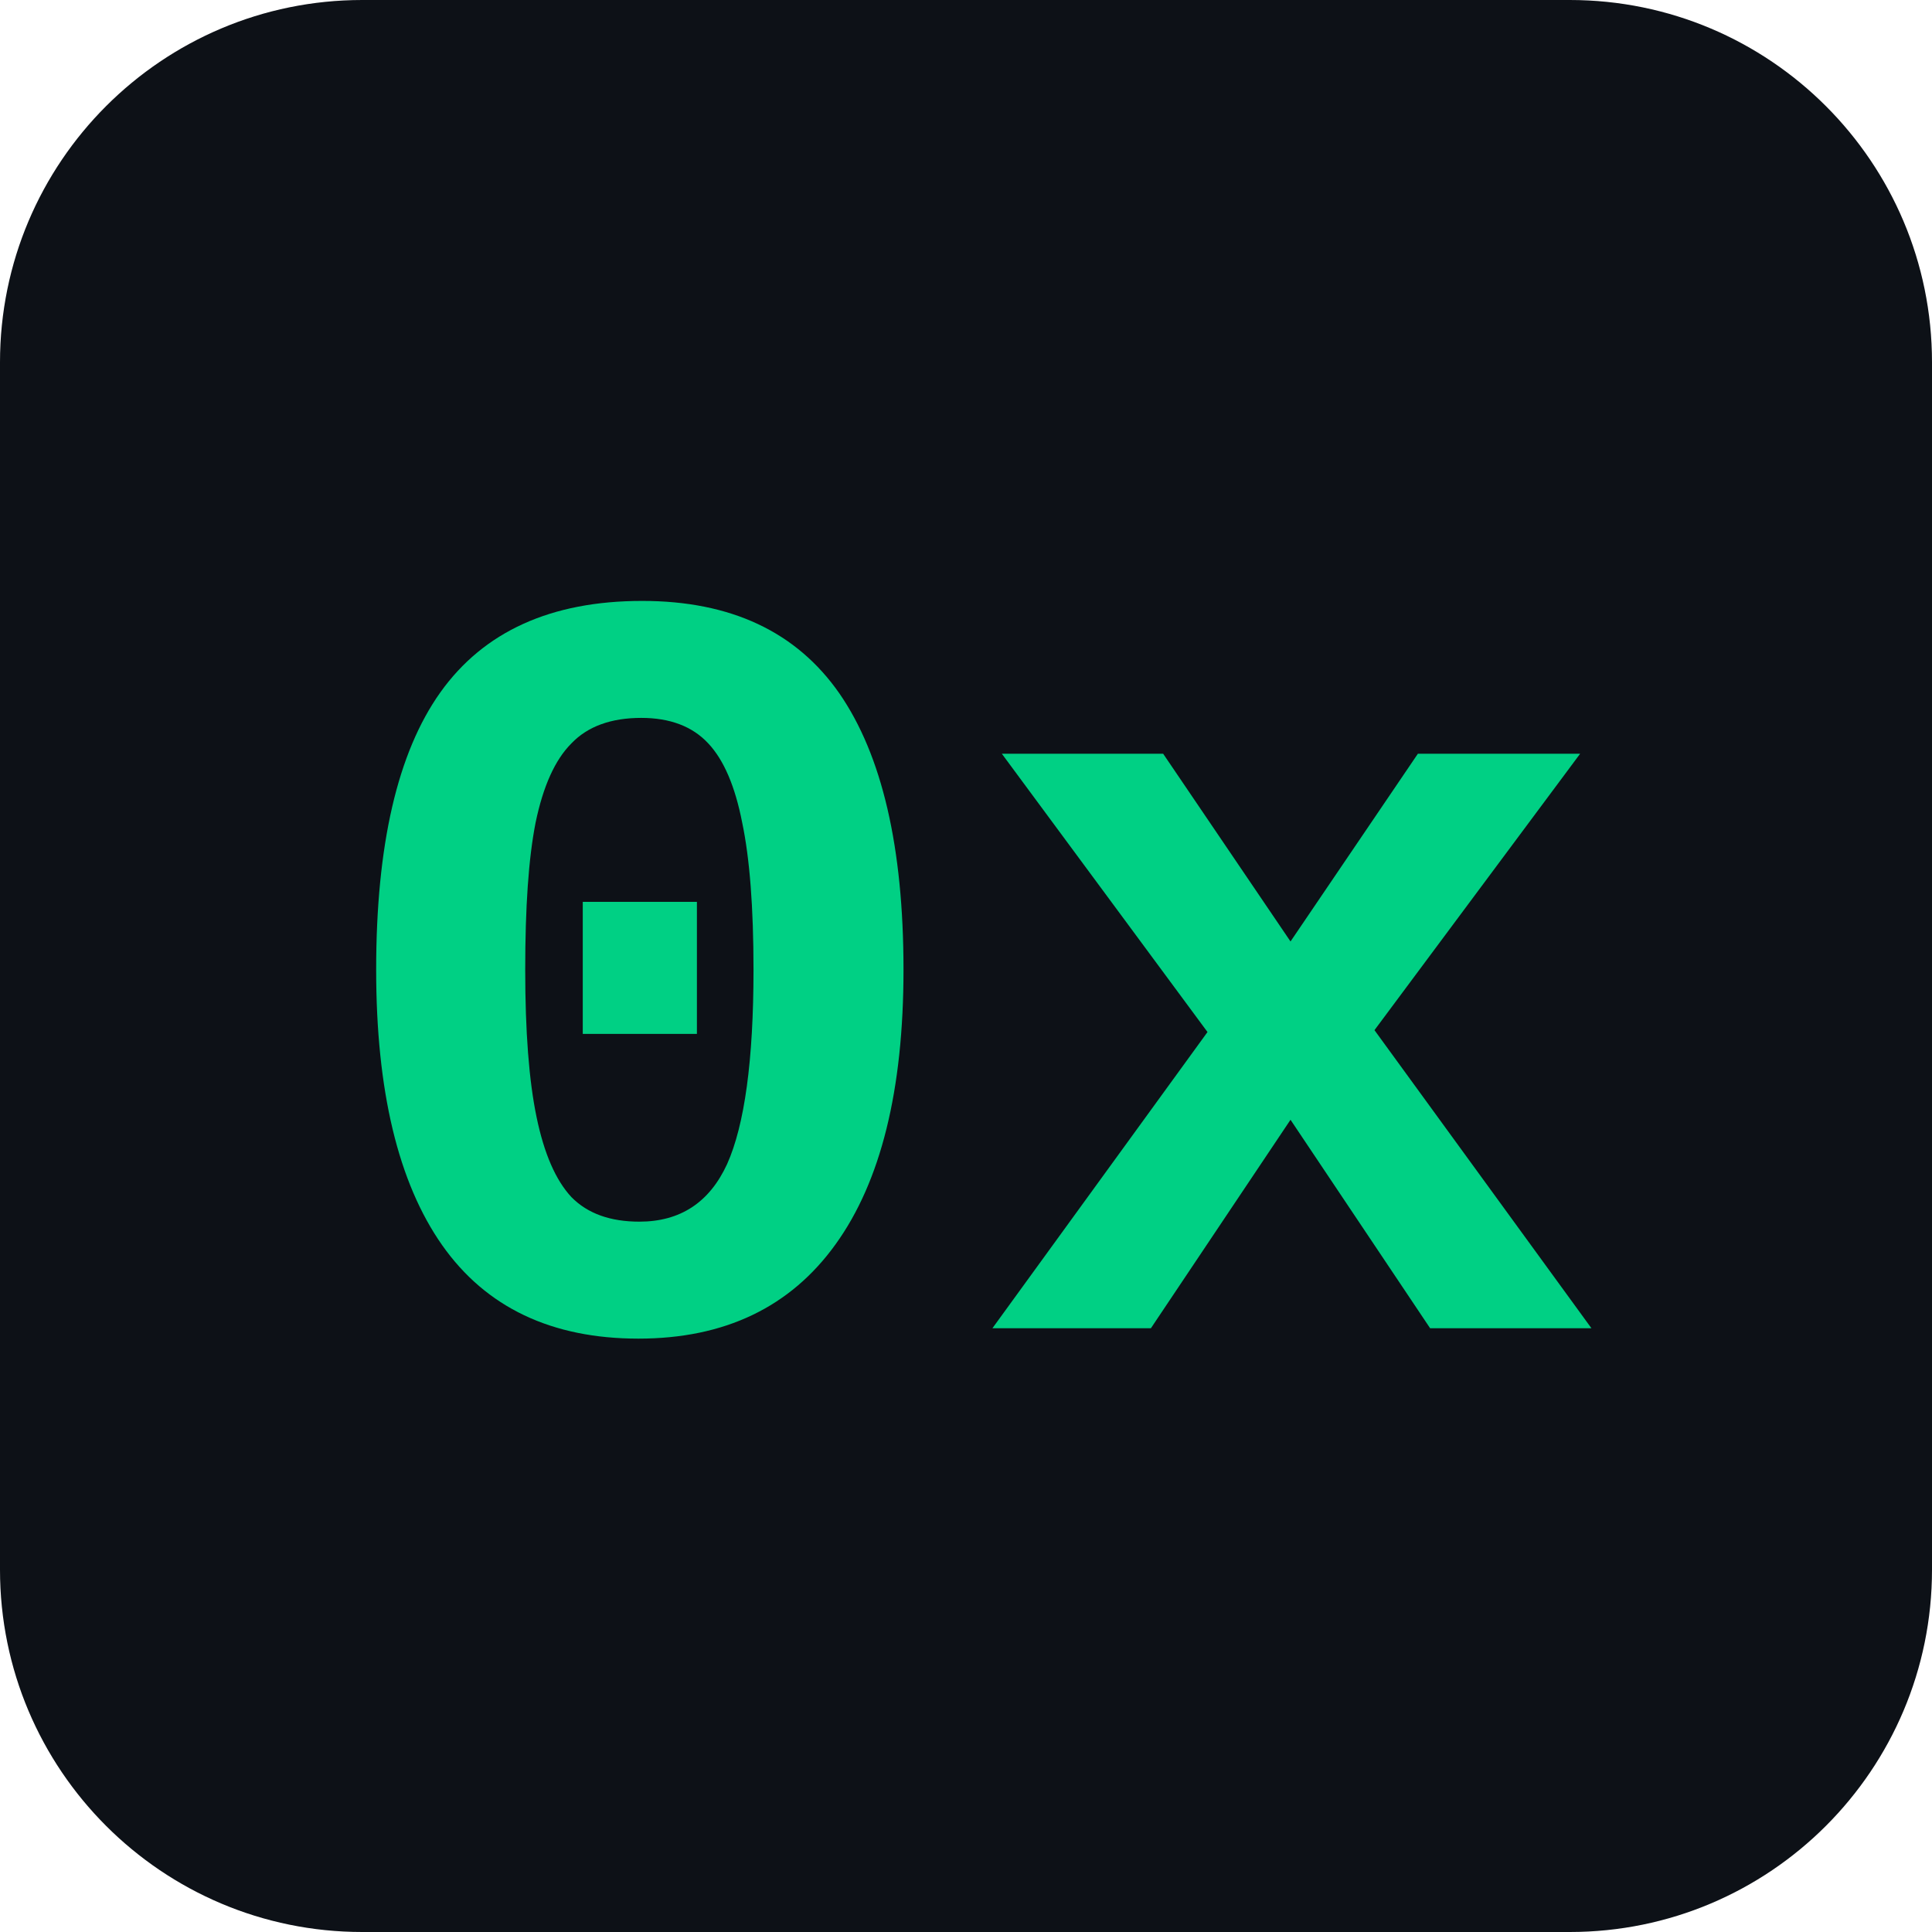
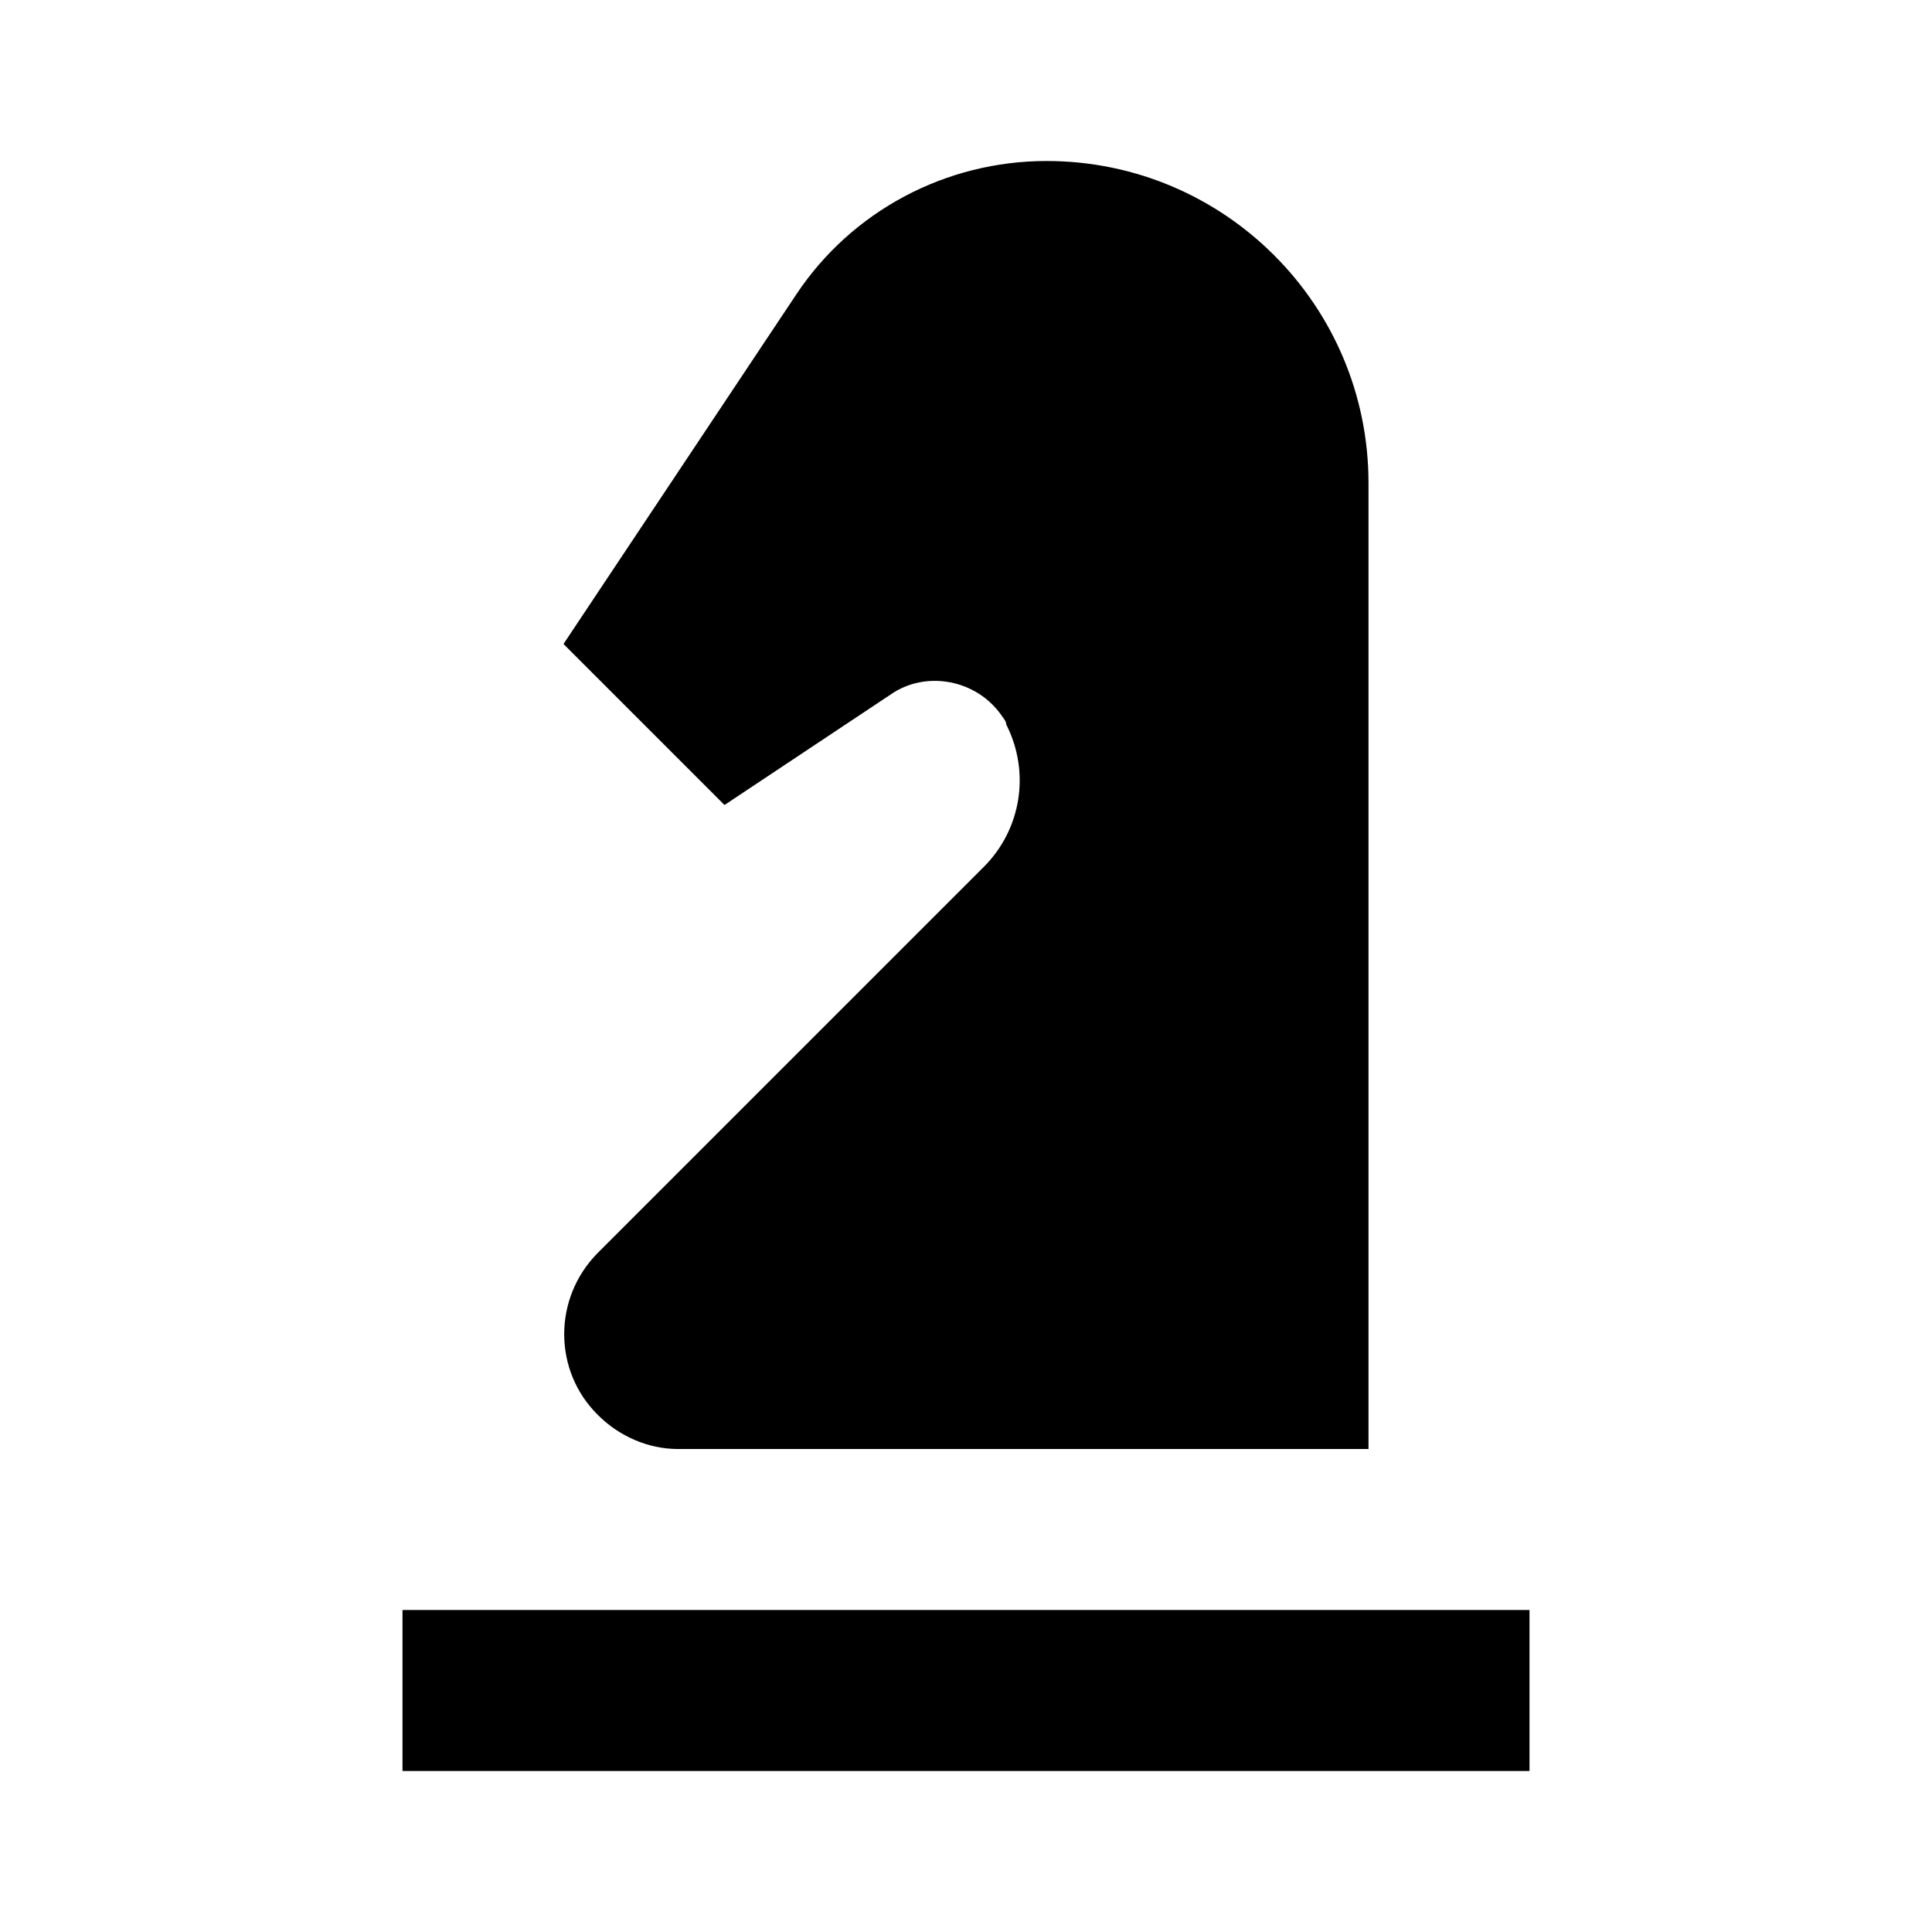
- <svg xmlns="http://www.w3.org/2000/svg" viewBox="0 0 32 32">
-   <rect width="32" height="32" rx="6" fill="#0d1117" />
-   <text x="16" y="22" font-family="Courier New, monospace" font-size="18" font-weight="700" fill="#00d084" text-anchor="middle">0x</text>
+ <svg xmlns="http://www.w3.org/2000/svg" viewBox="0 0 24 24">
+   <path d="M19,22H5V20H19V22M13,2V2C11.75,2 10.58,2.62 9.89,3.66L7,8L9,10L11.06,8.63C11.5,8.32 12.14,8.44 12.45,8.9C12.47,8.93 12.5,8.96 12.5,9V9C12.8,9.59 12.69,10.3 12.22,10.77L7.42,15.57C6.87,16.13 6.87,17.03 7.43,17.58C7.69,17.84 8.05,18 8.42,18H17V6A4,4 0 0,0 13,2Z" />
</svg>
